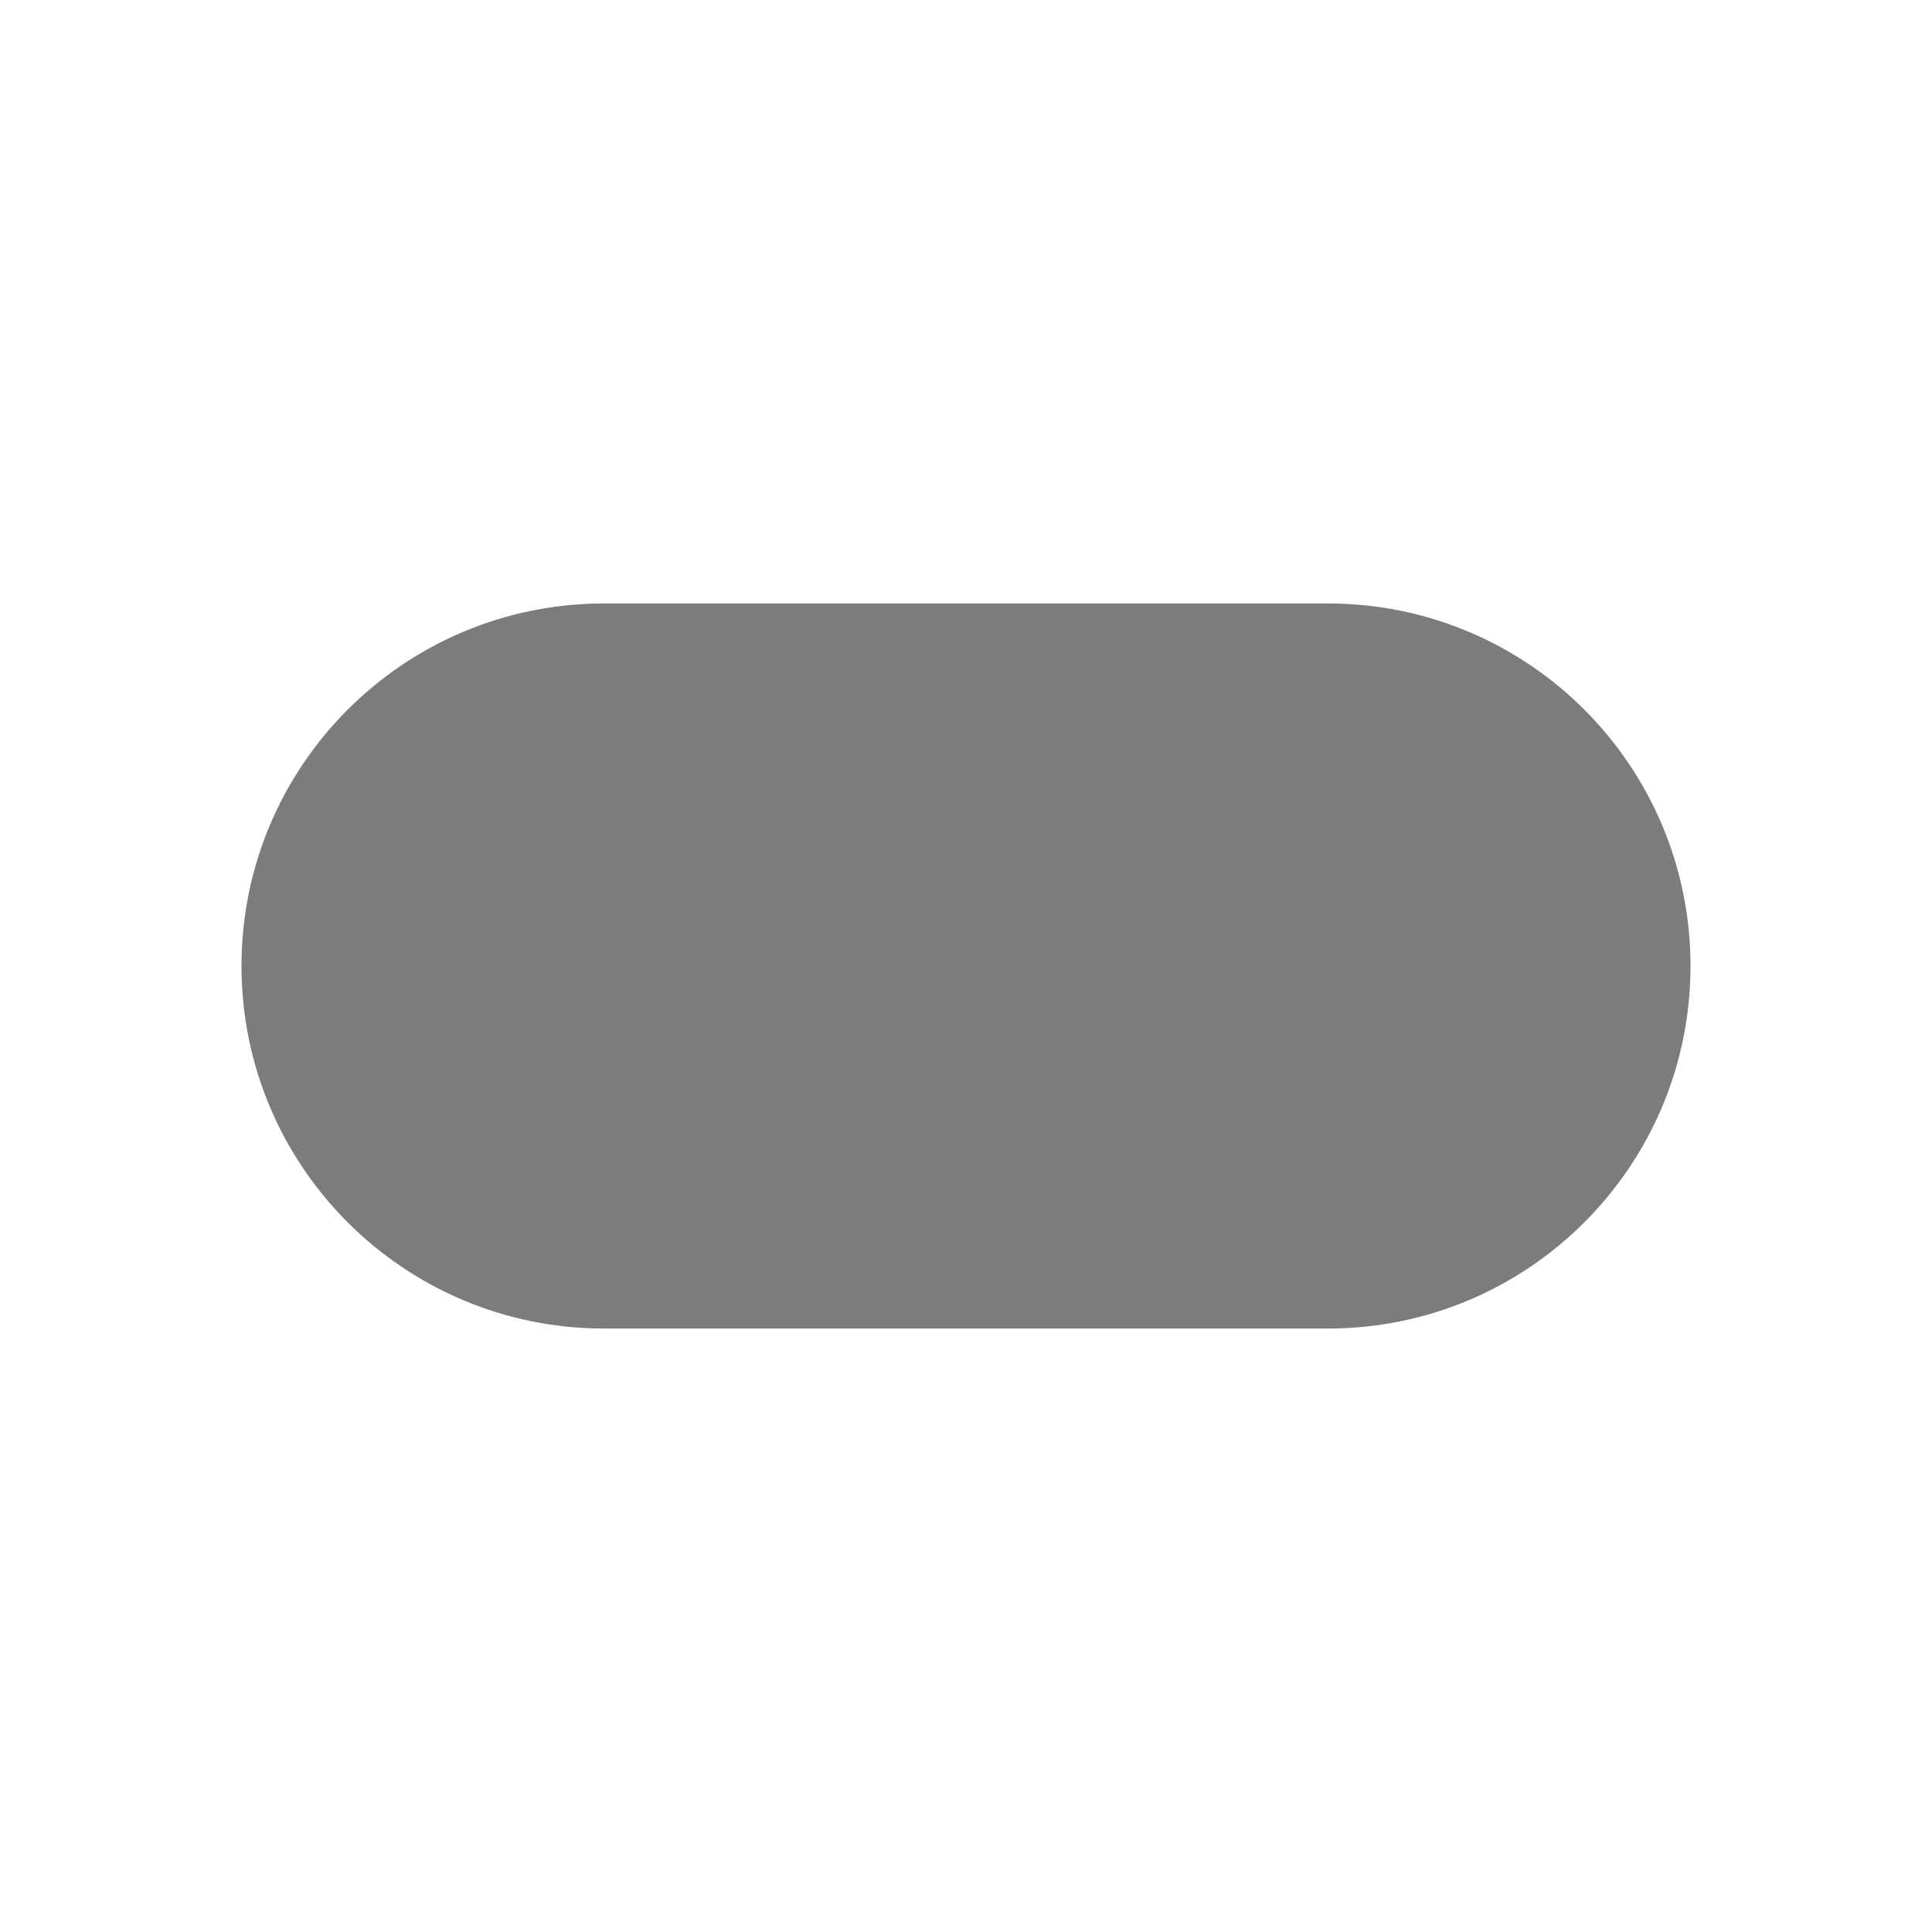
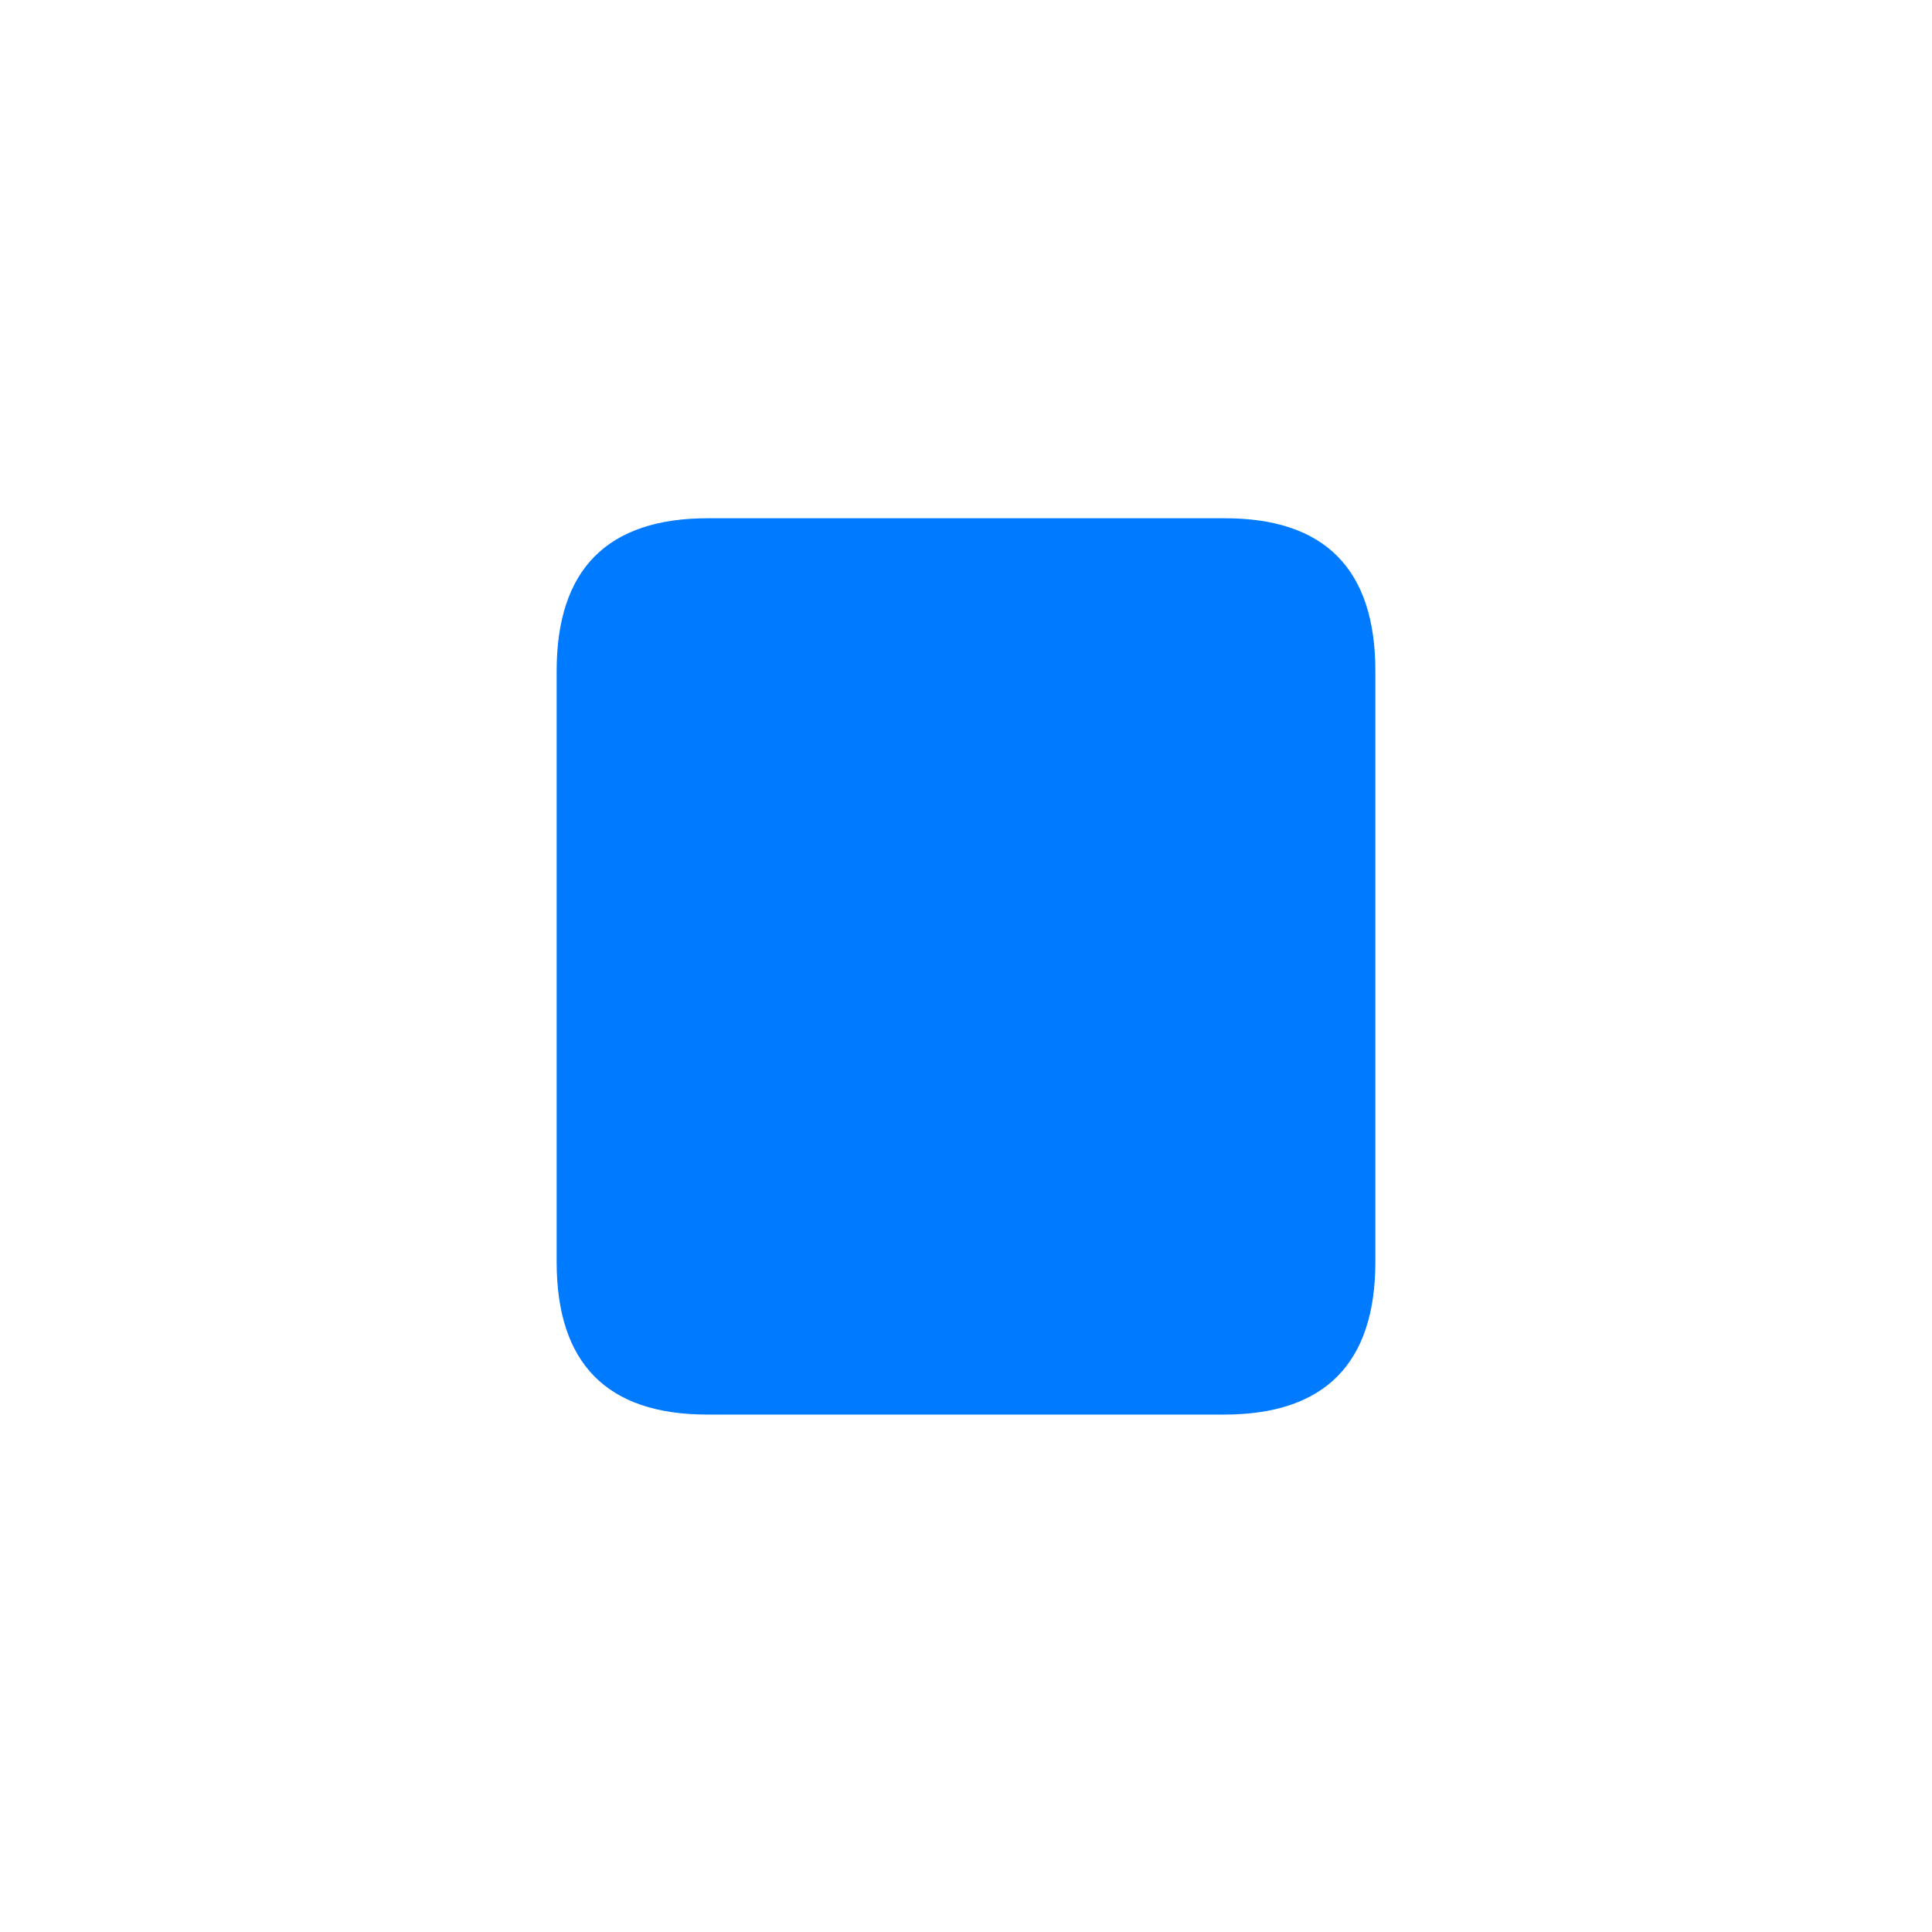
<svg xmlns="http://www.w3.org/2000/svg" version="1.1" x="0px" y="0px" viewBox="0 0 1024 1024" style="enable-background:new 0 0 1024 1024;" xml:space="preserve">
  <g>
</g>
  <g id="_x31___x2013__Layer">
-     <path style="fill-rule:evenodd;clip-rule:evenodd;fill:#7C7C7C;" d="M703.843,704.157H320.157   C214.032,704.157,128,618.126,128,512v-0   c0-106.125,86.032-192.157,192.157-192.157h383.686   C809.968,319.843,896,405.874,896,512v0   C896,618.126,809.968,704.157,703.843,704.157z" />
+     <path style="fill:#007AFF;" d="M375.155,274.681c-53.299,0-80.119,27.143-80.119,80.937v122.113   V668.818c0,53.794,26.599,80.937,79.843,80.937h0.276h273.695   c53.299,0,80.119-27.143,80.119-80.937V546.705V355.619   c0-53.794-26.599-80.937-79.843-80.937h-0.276" />
  </g>
</svg>
